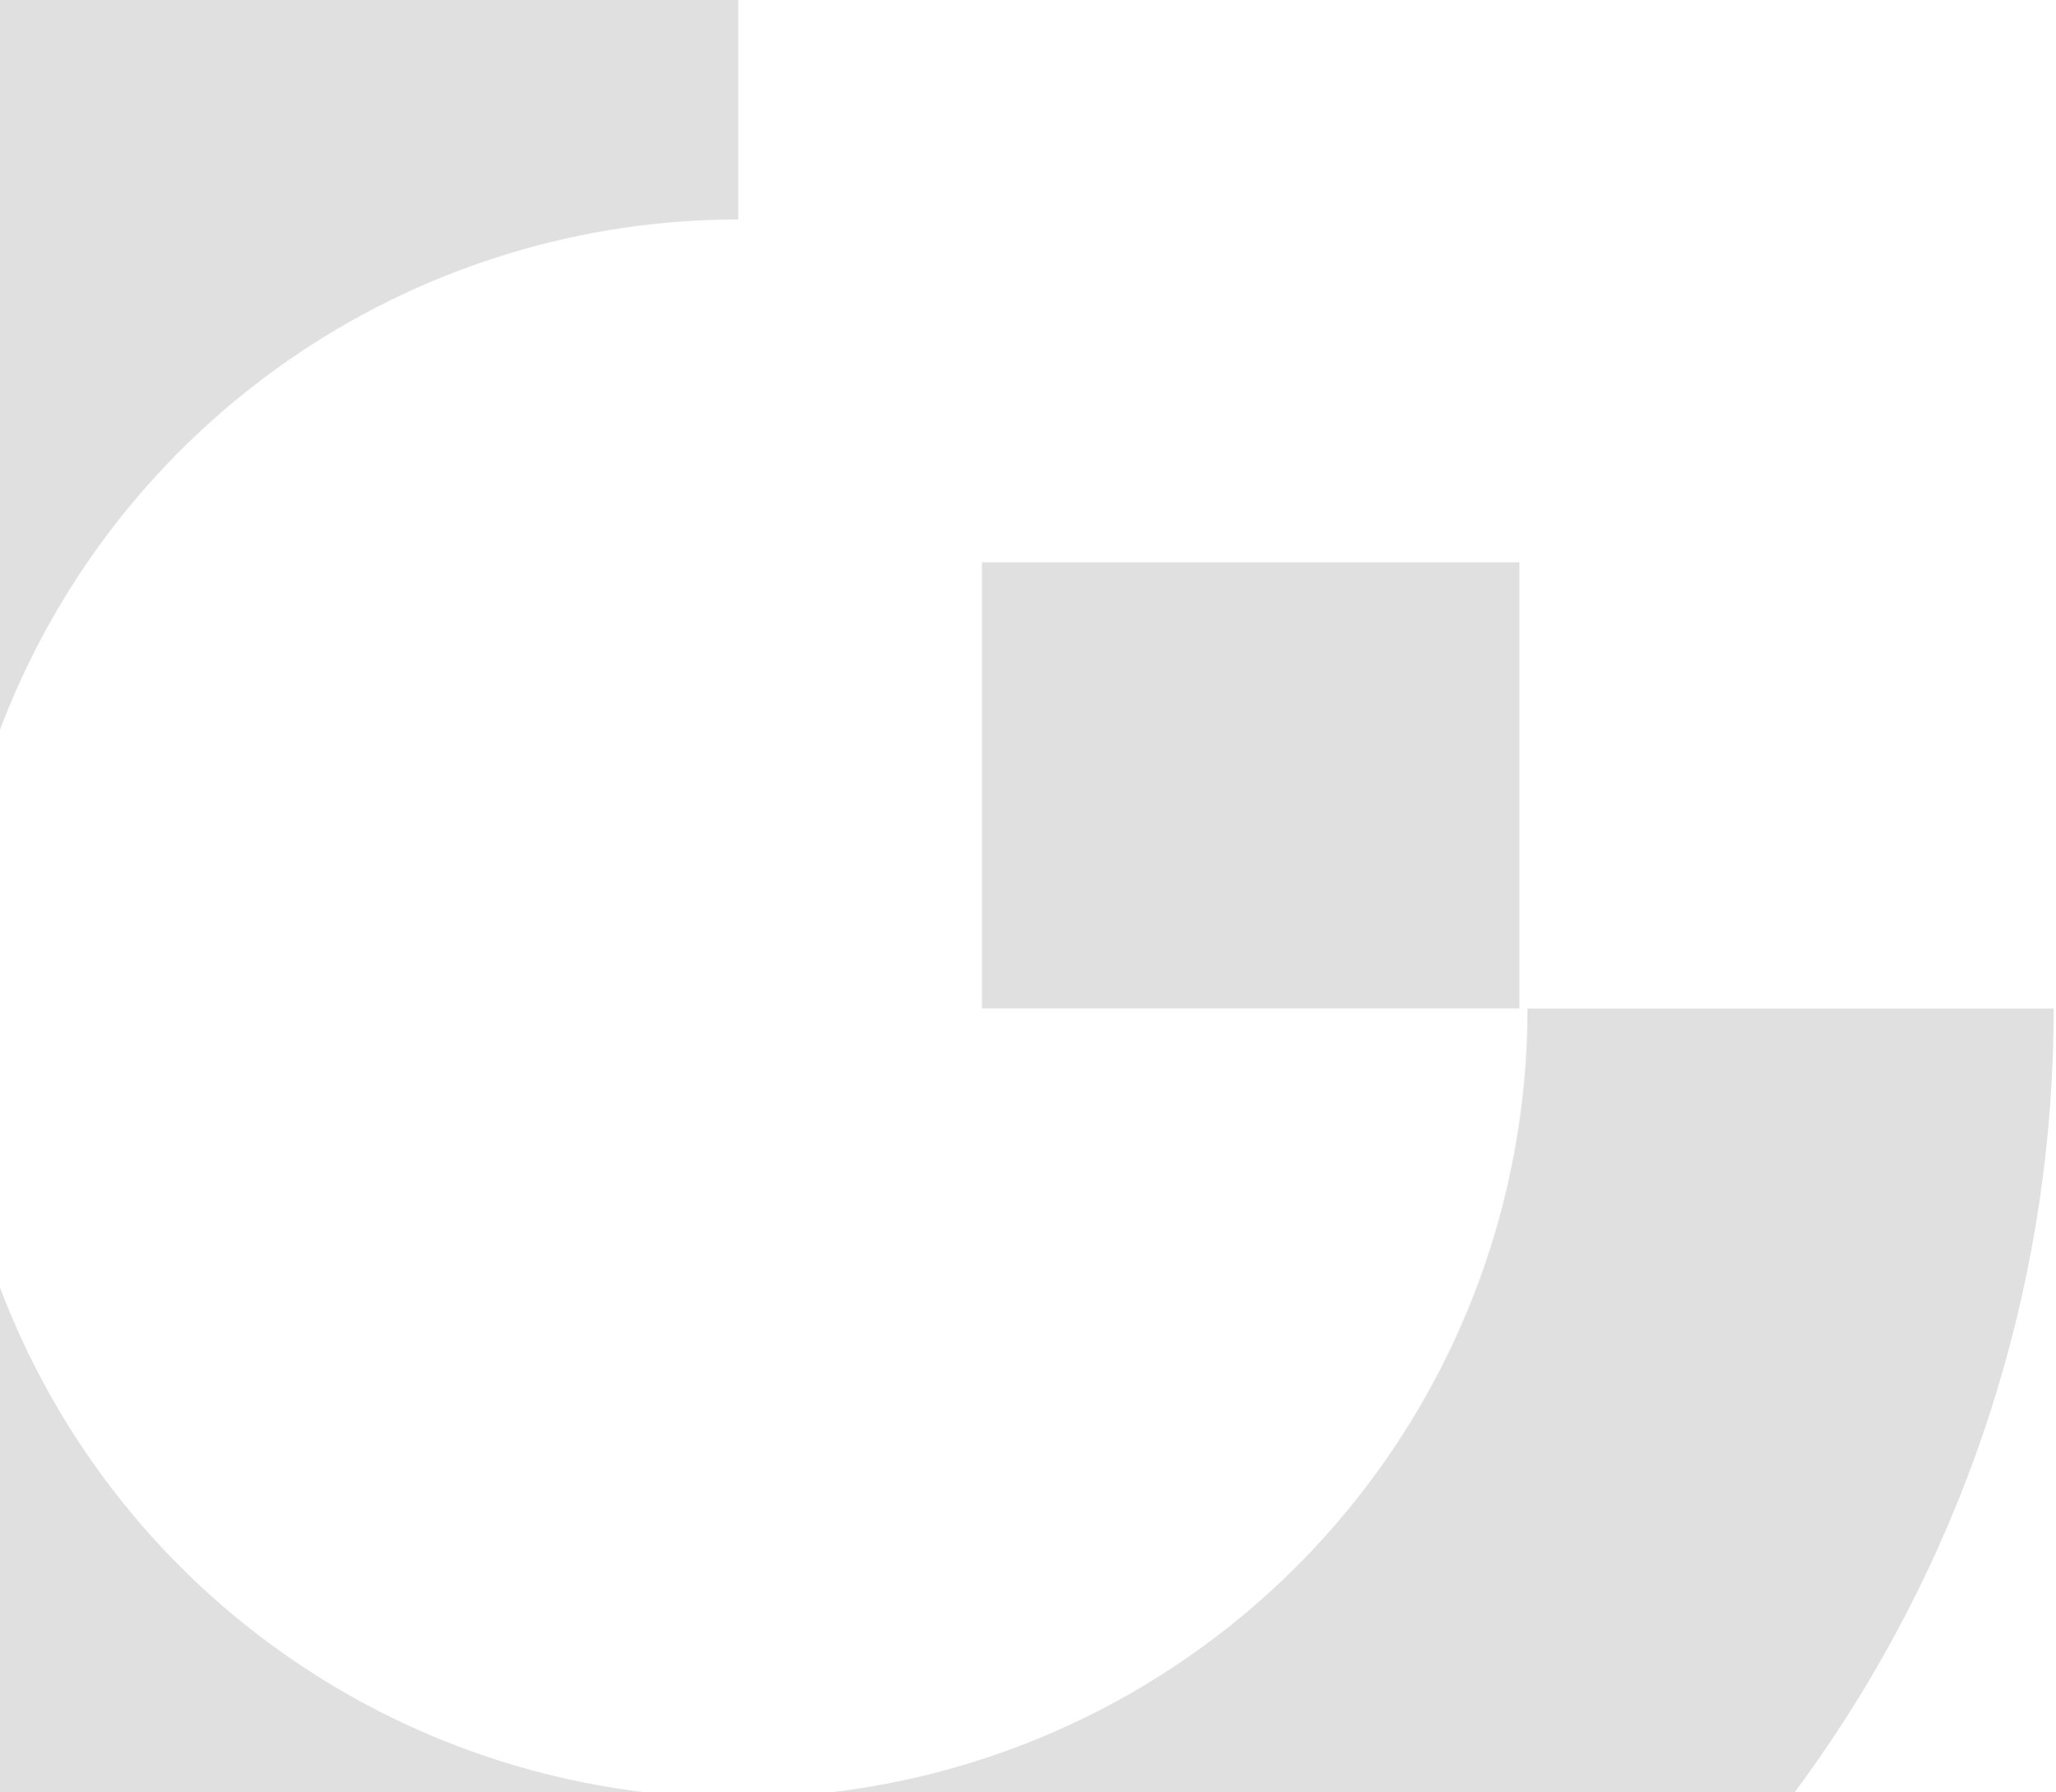
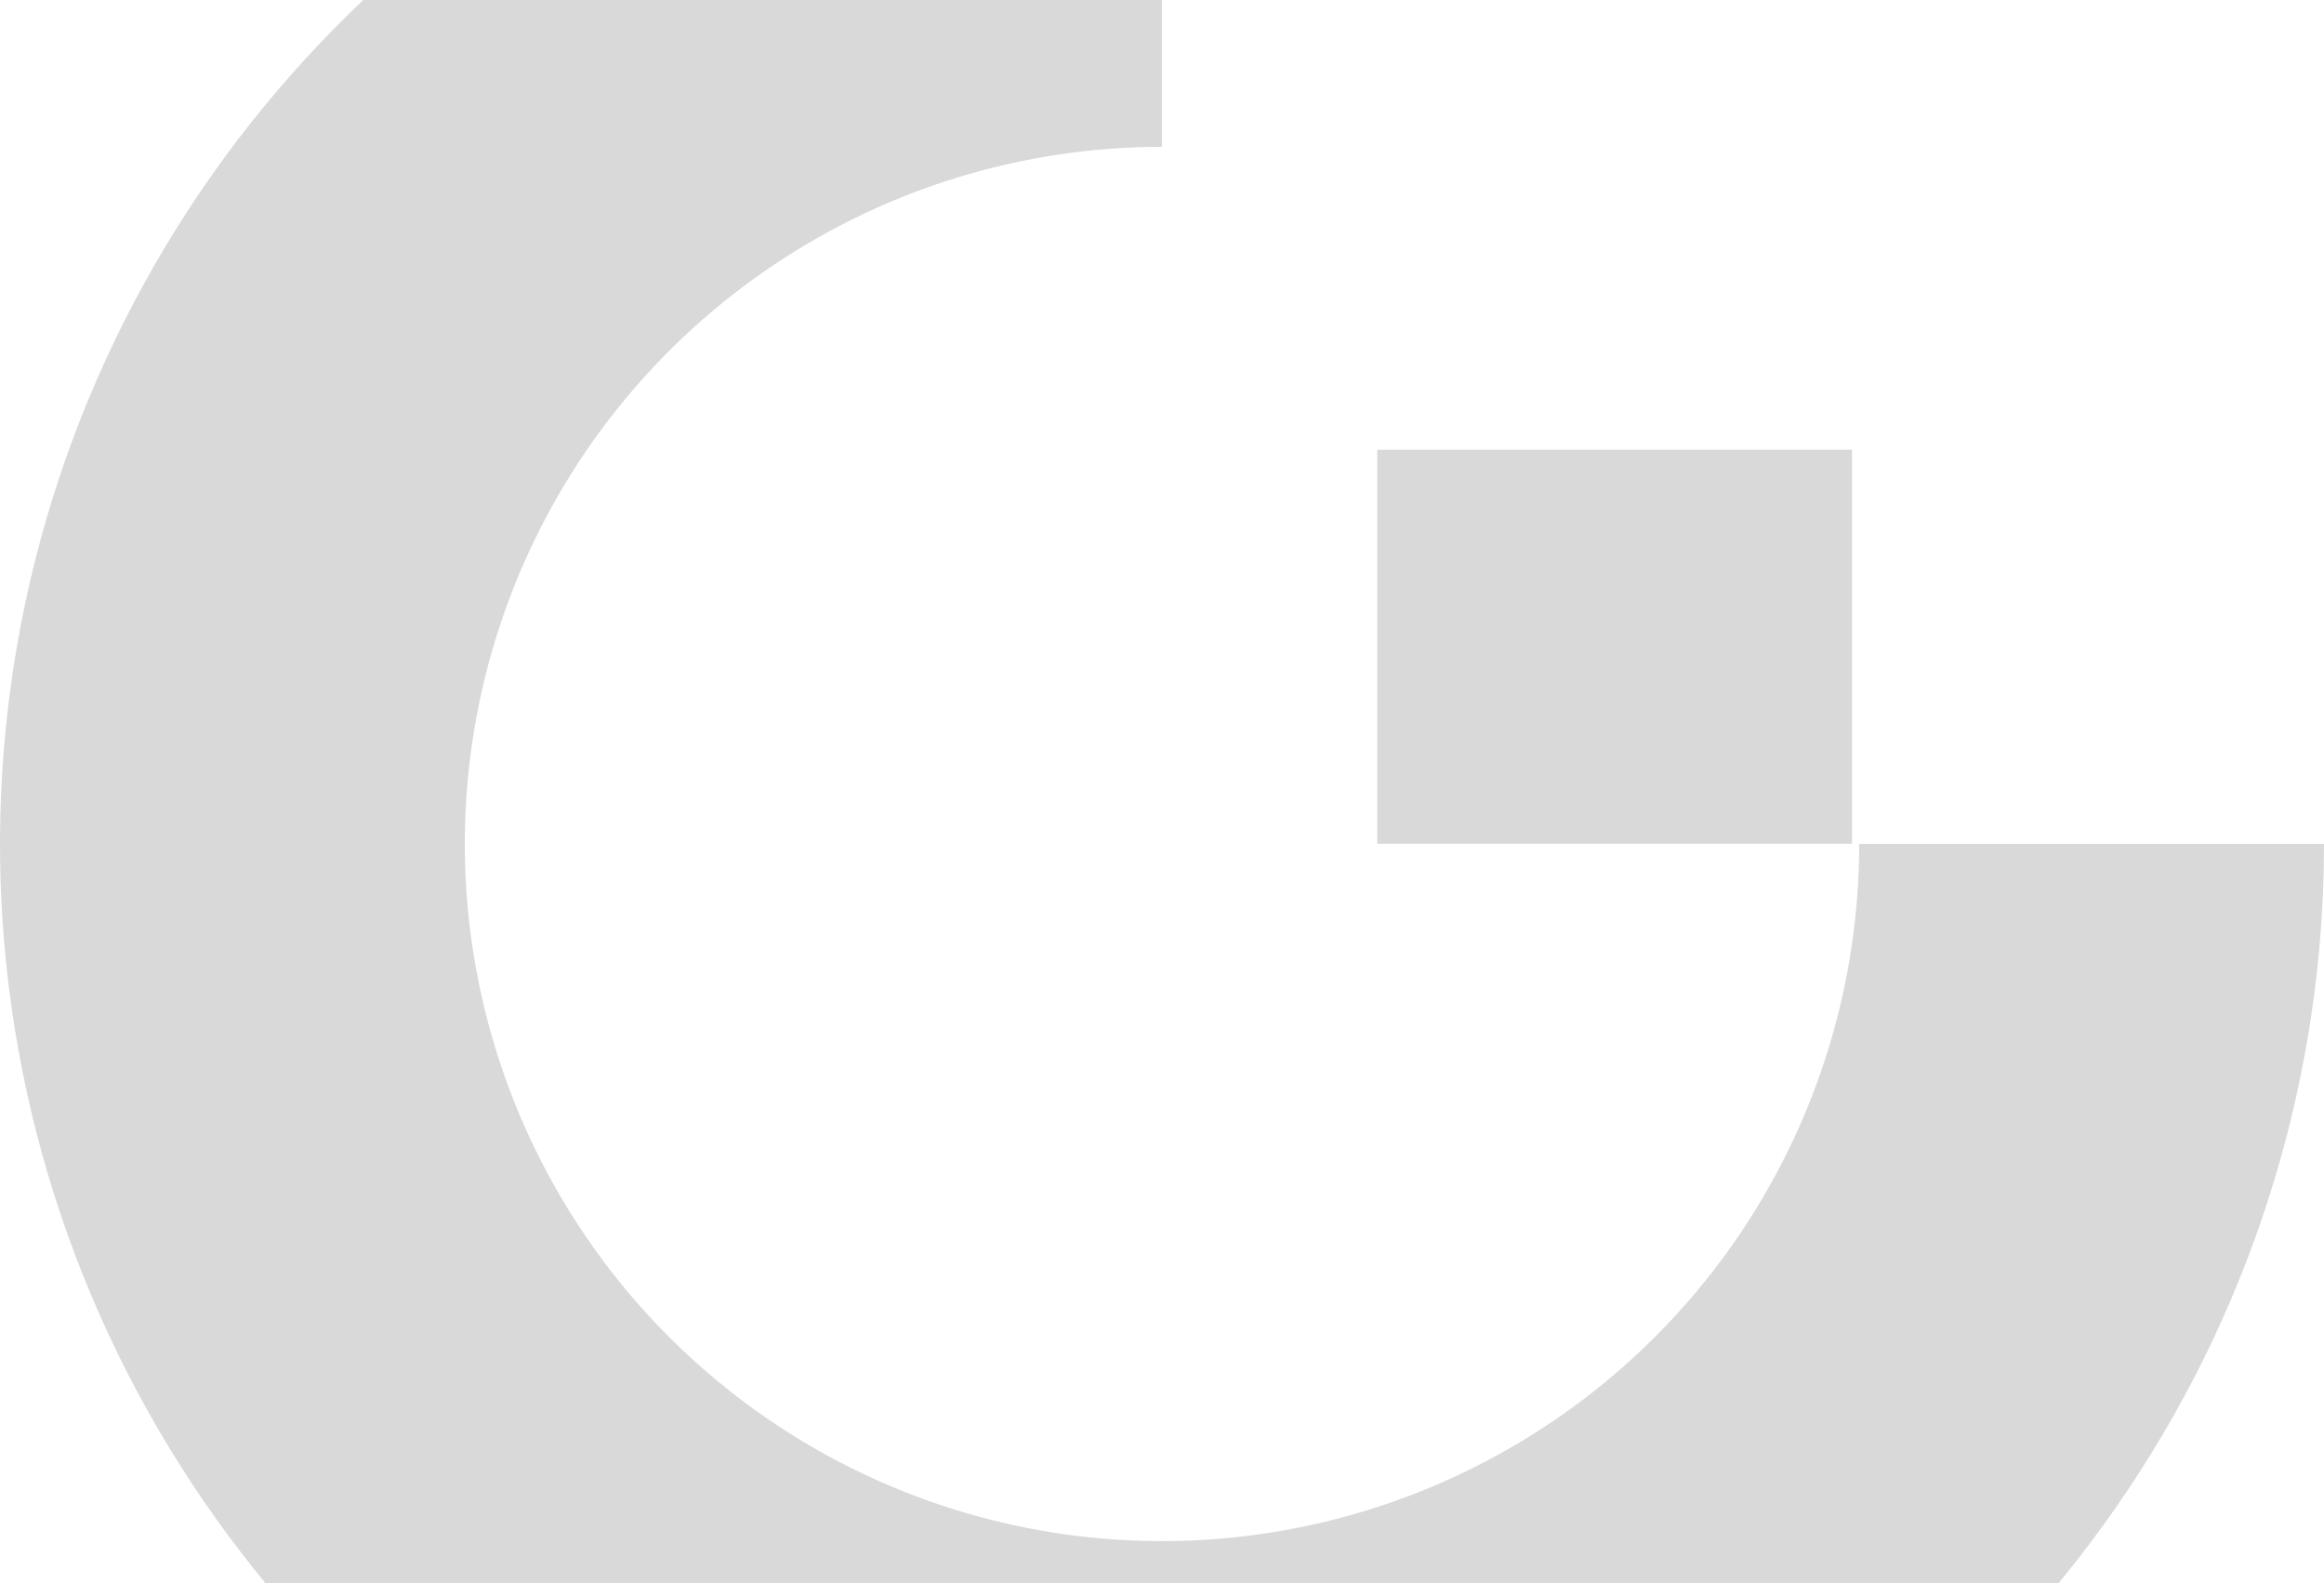
- <svg xmlns="http://www.w3.org/2000/svg" width="1239" height="1080" viewBox="0 0 1239 1080" fill="none">
-   <path d="M445.098 -184.902C288.258 -184.902 134.939 -138.393 4.531 -51.257C-125.877 35.879 -227.518 159.729 -287.538 304.63C-347.558 449.532 -363.262 608.978 -332.664 762.805C-302.066 916.632 -226.54 1057.93 -115.637 1168.83C-4.734 1279.74 136.565 1355.26 290.392 1385.86C444.219 1416.46 603.664 1400.76 748.566 1340.73C893.468 1280.71 1017.32 1179.07 1104.45 1048.67C1191.59 918.257 1238.1 764.939 1238.1 608.098H920.898C920.898 702.203 892.993 794.194 840.712 872.439C788.43 950.684 714.12 1011.67 627.179 1047.68C540.238 1083.69 444.57 1093.11 352.274 1074.76C259.978 1056.4 175.199 1011.08 108.657 944.54C42.115 877.998 -3.2 793.219 -21.559 700.922C-39.918 608.626 -30.496 512.959 5.516 426.018C41.529 339.077 102.513 264.767 180.758 212.485C259.003 160.204 350.994 132.298 445.098 132.298V-184.902Z" fill="#35312F" fill-opacity="0.15" />
-   <path d="M592 339H916V608H592V339Z" fill="#35312F" fill-opacity="0.15" />
+ <svg xmlns="http://www.w3.org/2000/svg" width="1586" height="1080" viewBox="0 0 1586 1080" fill="none">
+   <path d="M793 -217C636.159 -217 482.841 -170.491 352.433 -83.355C222.025 3.781 120.384 127.63 60.364 272.532C0.343 417.434 -15.361 576.88 15.237 730.707C45.835 884.534 121.361 1025.83 232.264 1136.74C343.167 1247.64 484.466 1323.16 638.293 1353.76C792.12 1384.36 951.566 1368.66 1096.47 1308.64C1241.37 1248.62 1365.22 1146.98 1452.36 1016.57C1539.49 886.159 1586 732.841 1586 576H1268.8C1268.8 670.104 1240.89 762.095 1188.61 840.34C1136.33 918.585 1062.02 979.57 975.081 1015.58C888.14 1051.59 792.472 1061.02 700.176 1042.66C607.88 1024.3 523.1 978.983 456.559 912.441C390.017 845.9 344.701 761.12 326.342 668.824C307.983 576.528 317.406 480.86 353.418 393.919C389.43 306.978 450.415 232.668 528.66 180.387C606.905 128.105 698.896 100.2 793 100.2V-217Z" fill="black" fill-opacity="0.15" />
+   <path d="M939.902 306.902H1263.9V575.902H939.902V306.902Z" fill="black" fill-opacity="0.15" />
</svg>
